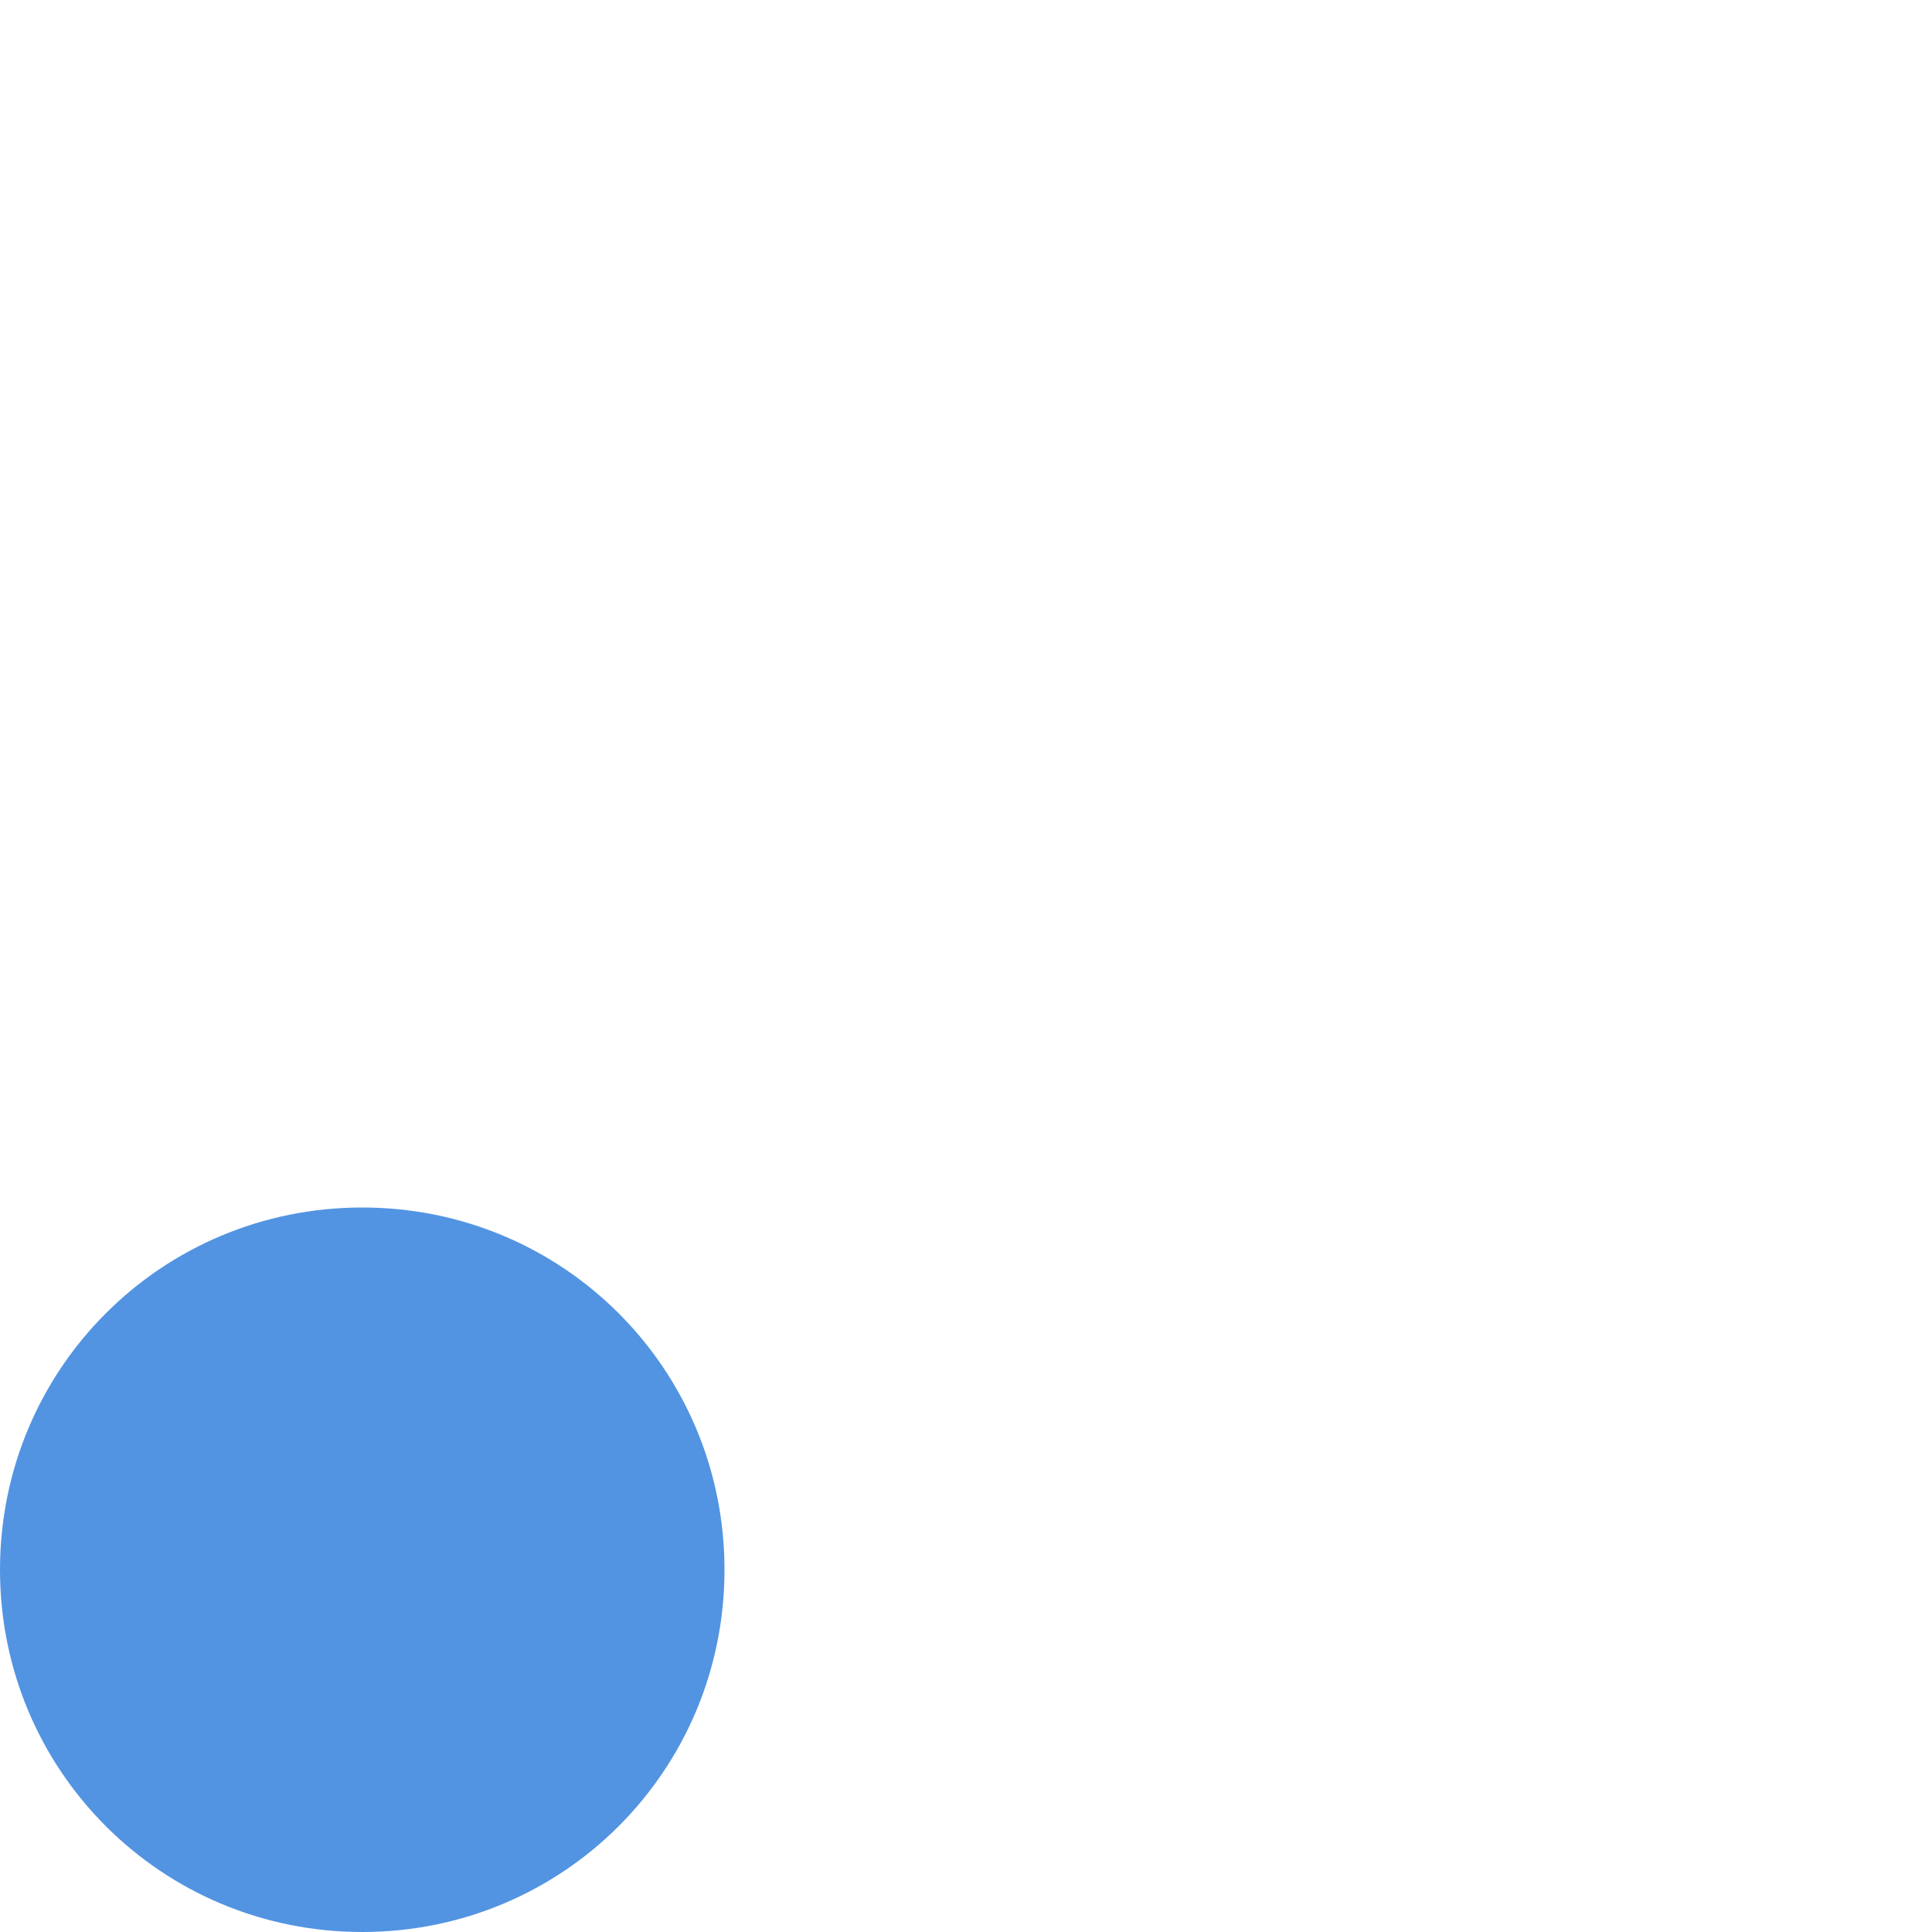
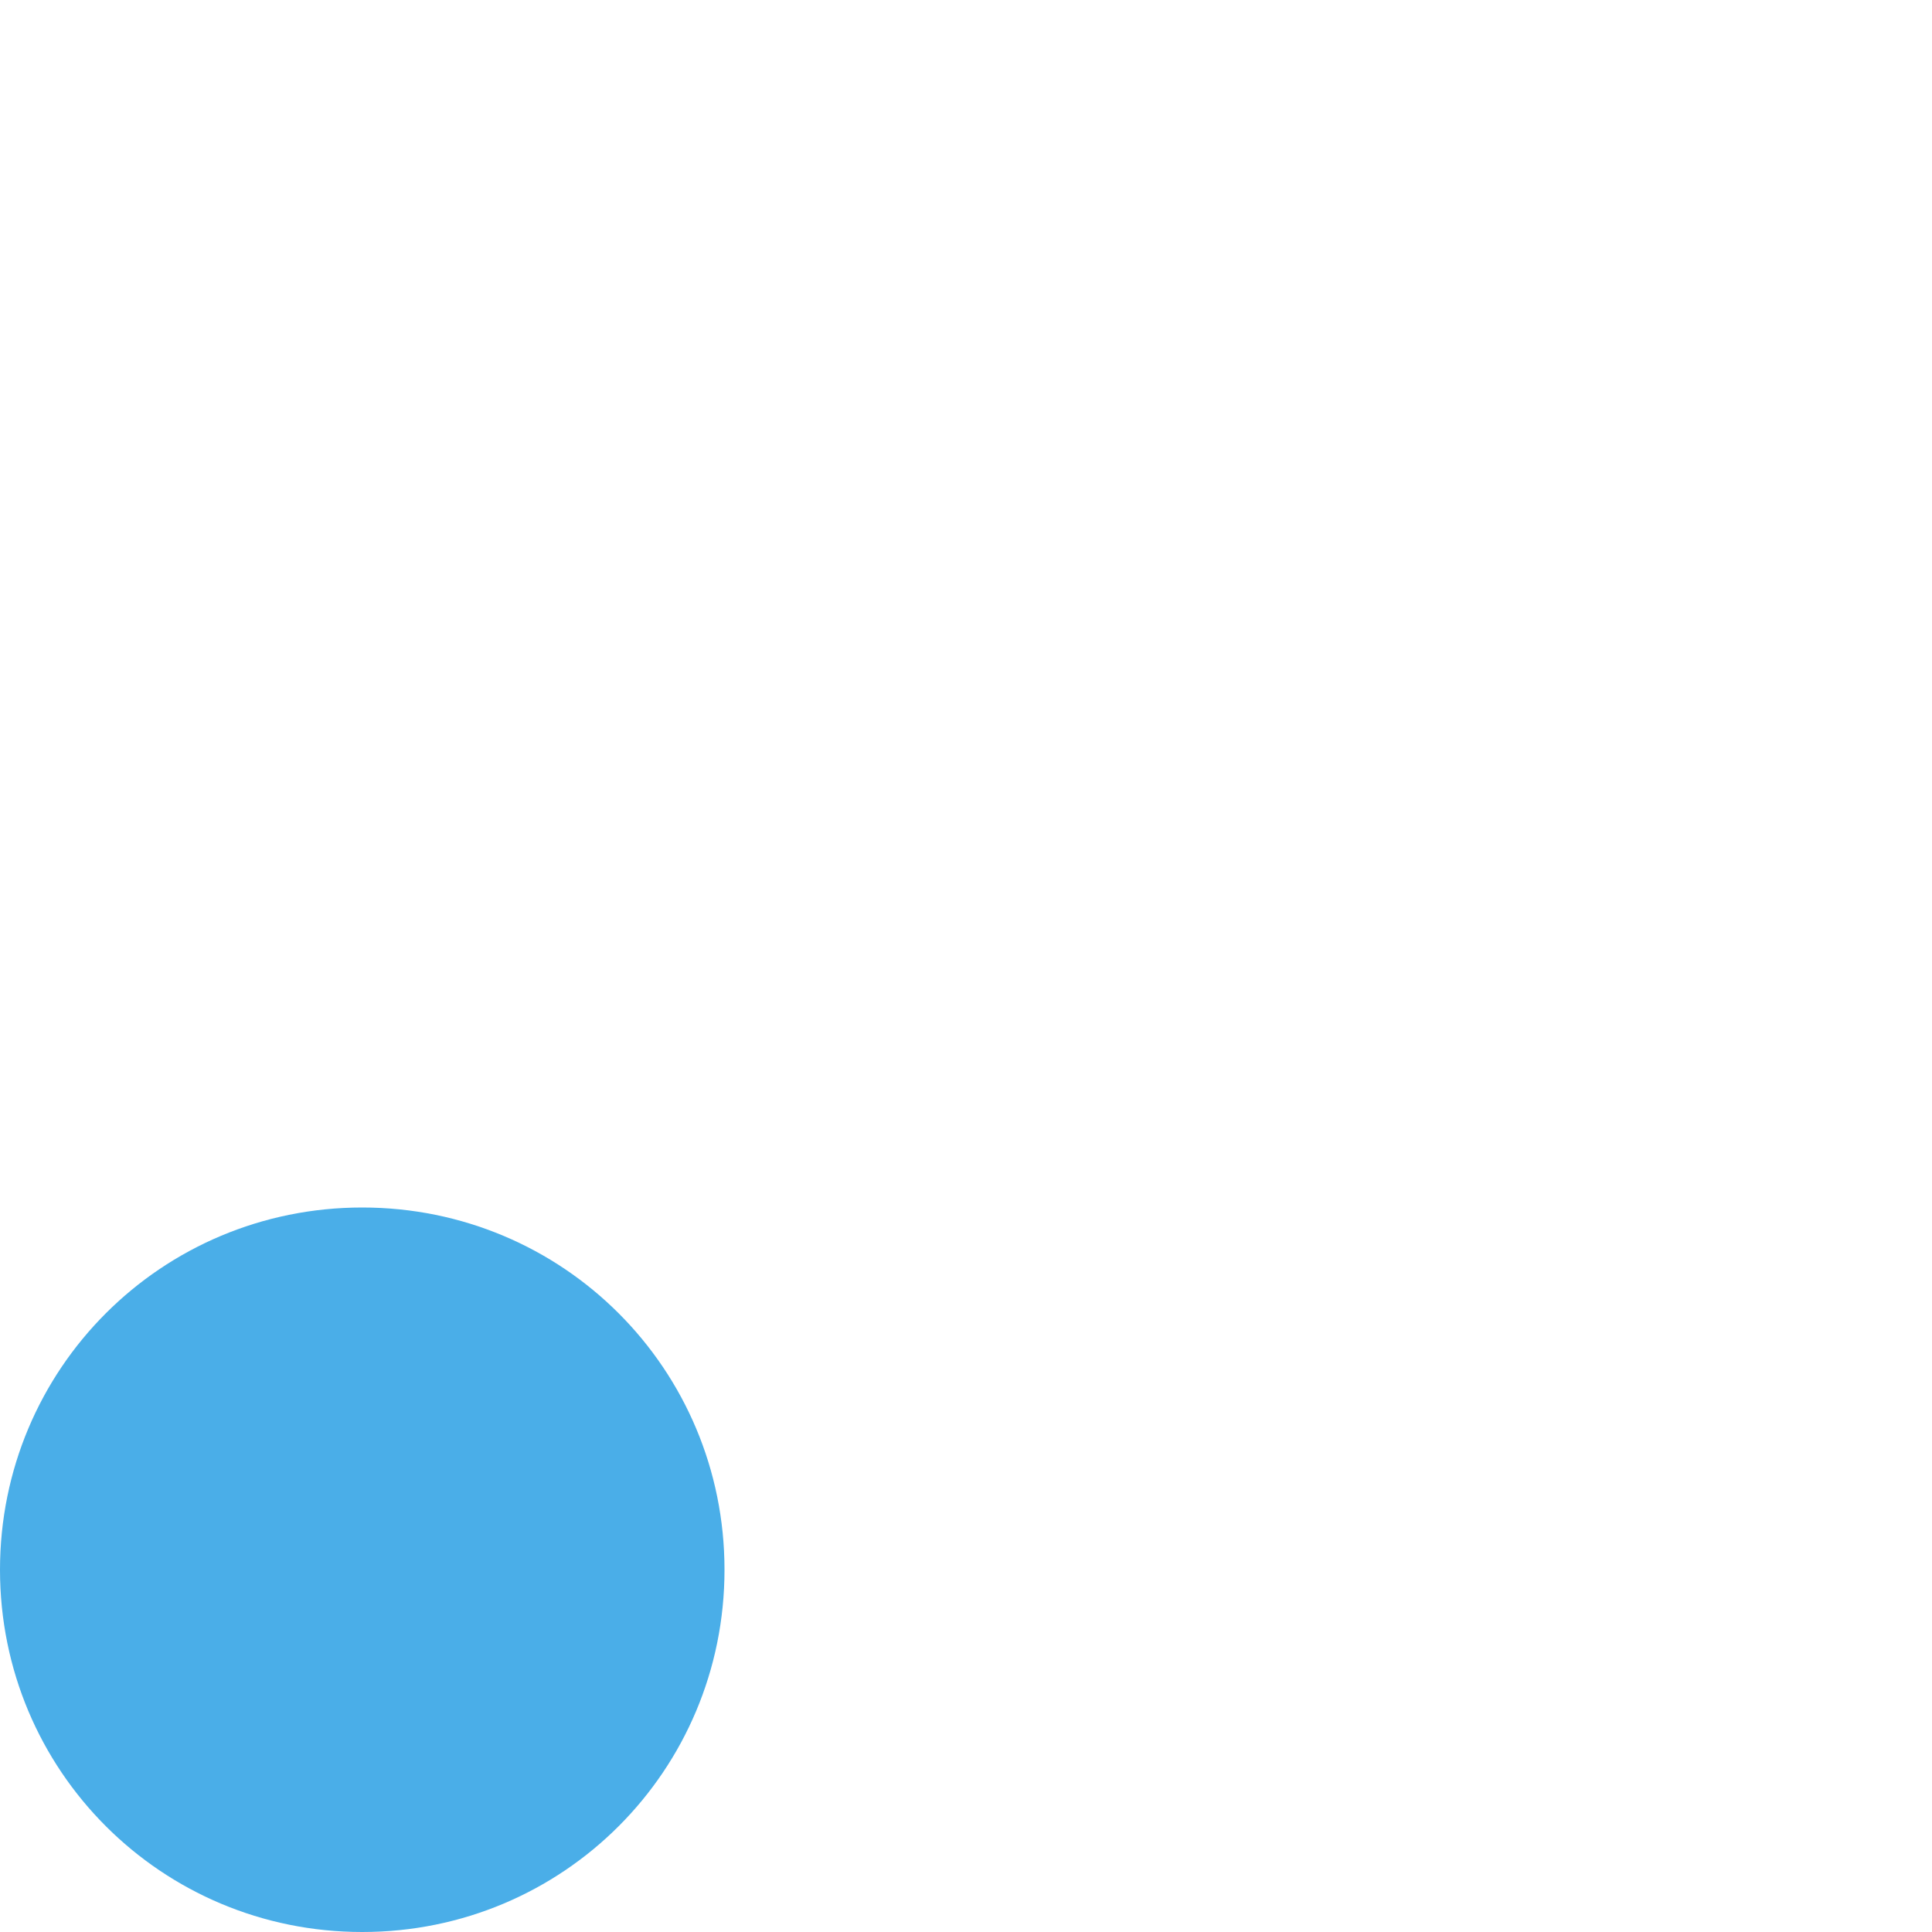
<svg xmlns="http://www.w3.org/2000/svg" width="18pt" height="18pt" version="1.1" viewBox="0 0 18 18">
  <g>
-     <path style="fill:rgb(32.157%,58.039%,88.627%)" d="M 3.375 11.25 C 5.246 11.25 6.75 12.754 6.75 14.625 C 6.75 16.496 5.246 18 3.375 18 C 1.504 18 0 16.496 0 14.625 C 0 12.754 1.504 11.25 3.375 11.25 Z M 3.375 11.25" />
+     <path style="fill:rgb(29.02%,68.235%,90.98%)" d="M 3.375 11.25 C 5.246 11.25 6.75 12.754 6.75 14.625 C 6.75 16.496 5.246 18 3.375 18 C 1.504 18 0 16.496 0 14.625 C 0 12.754 1.504 11.25 3.375 11.25 Z M 3.375 11.25" />
  </g>
</svg>
